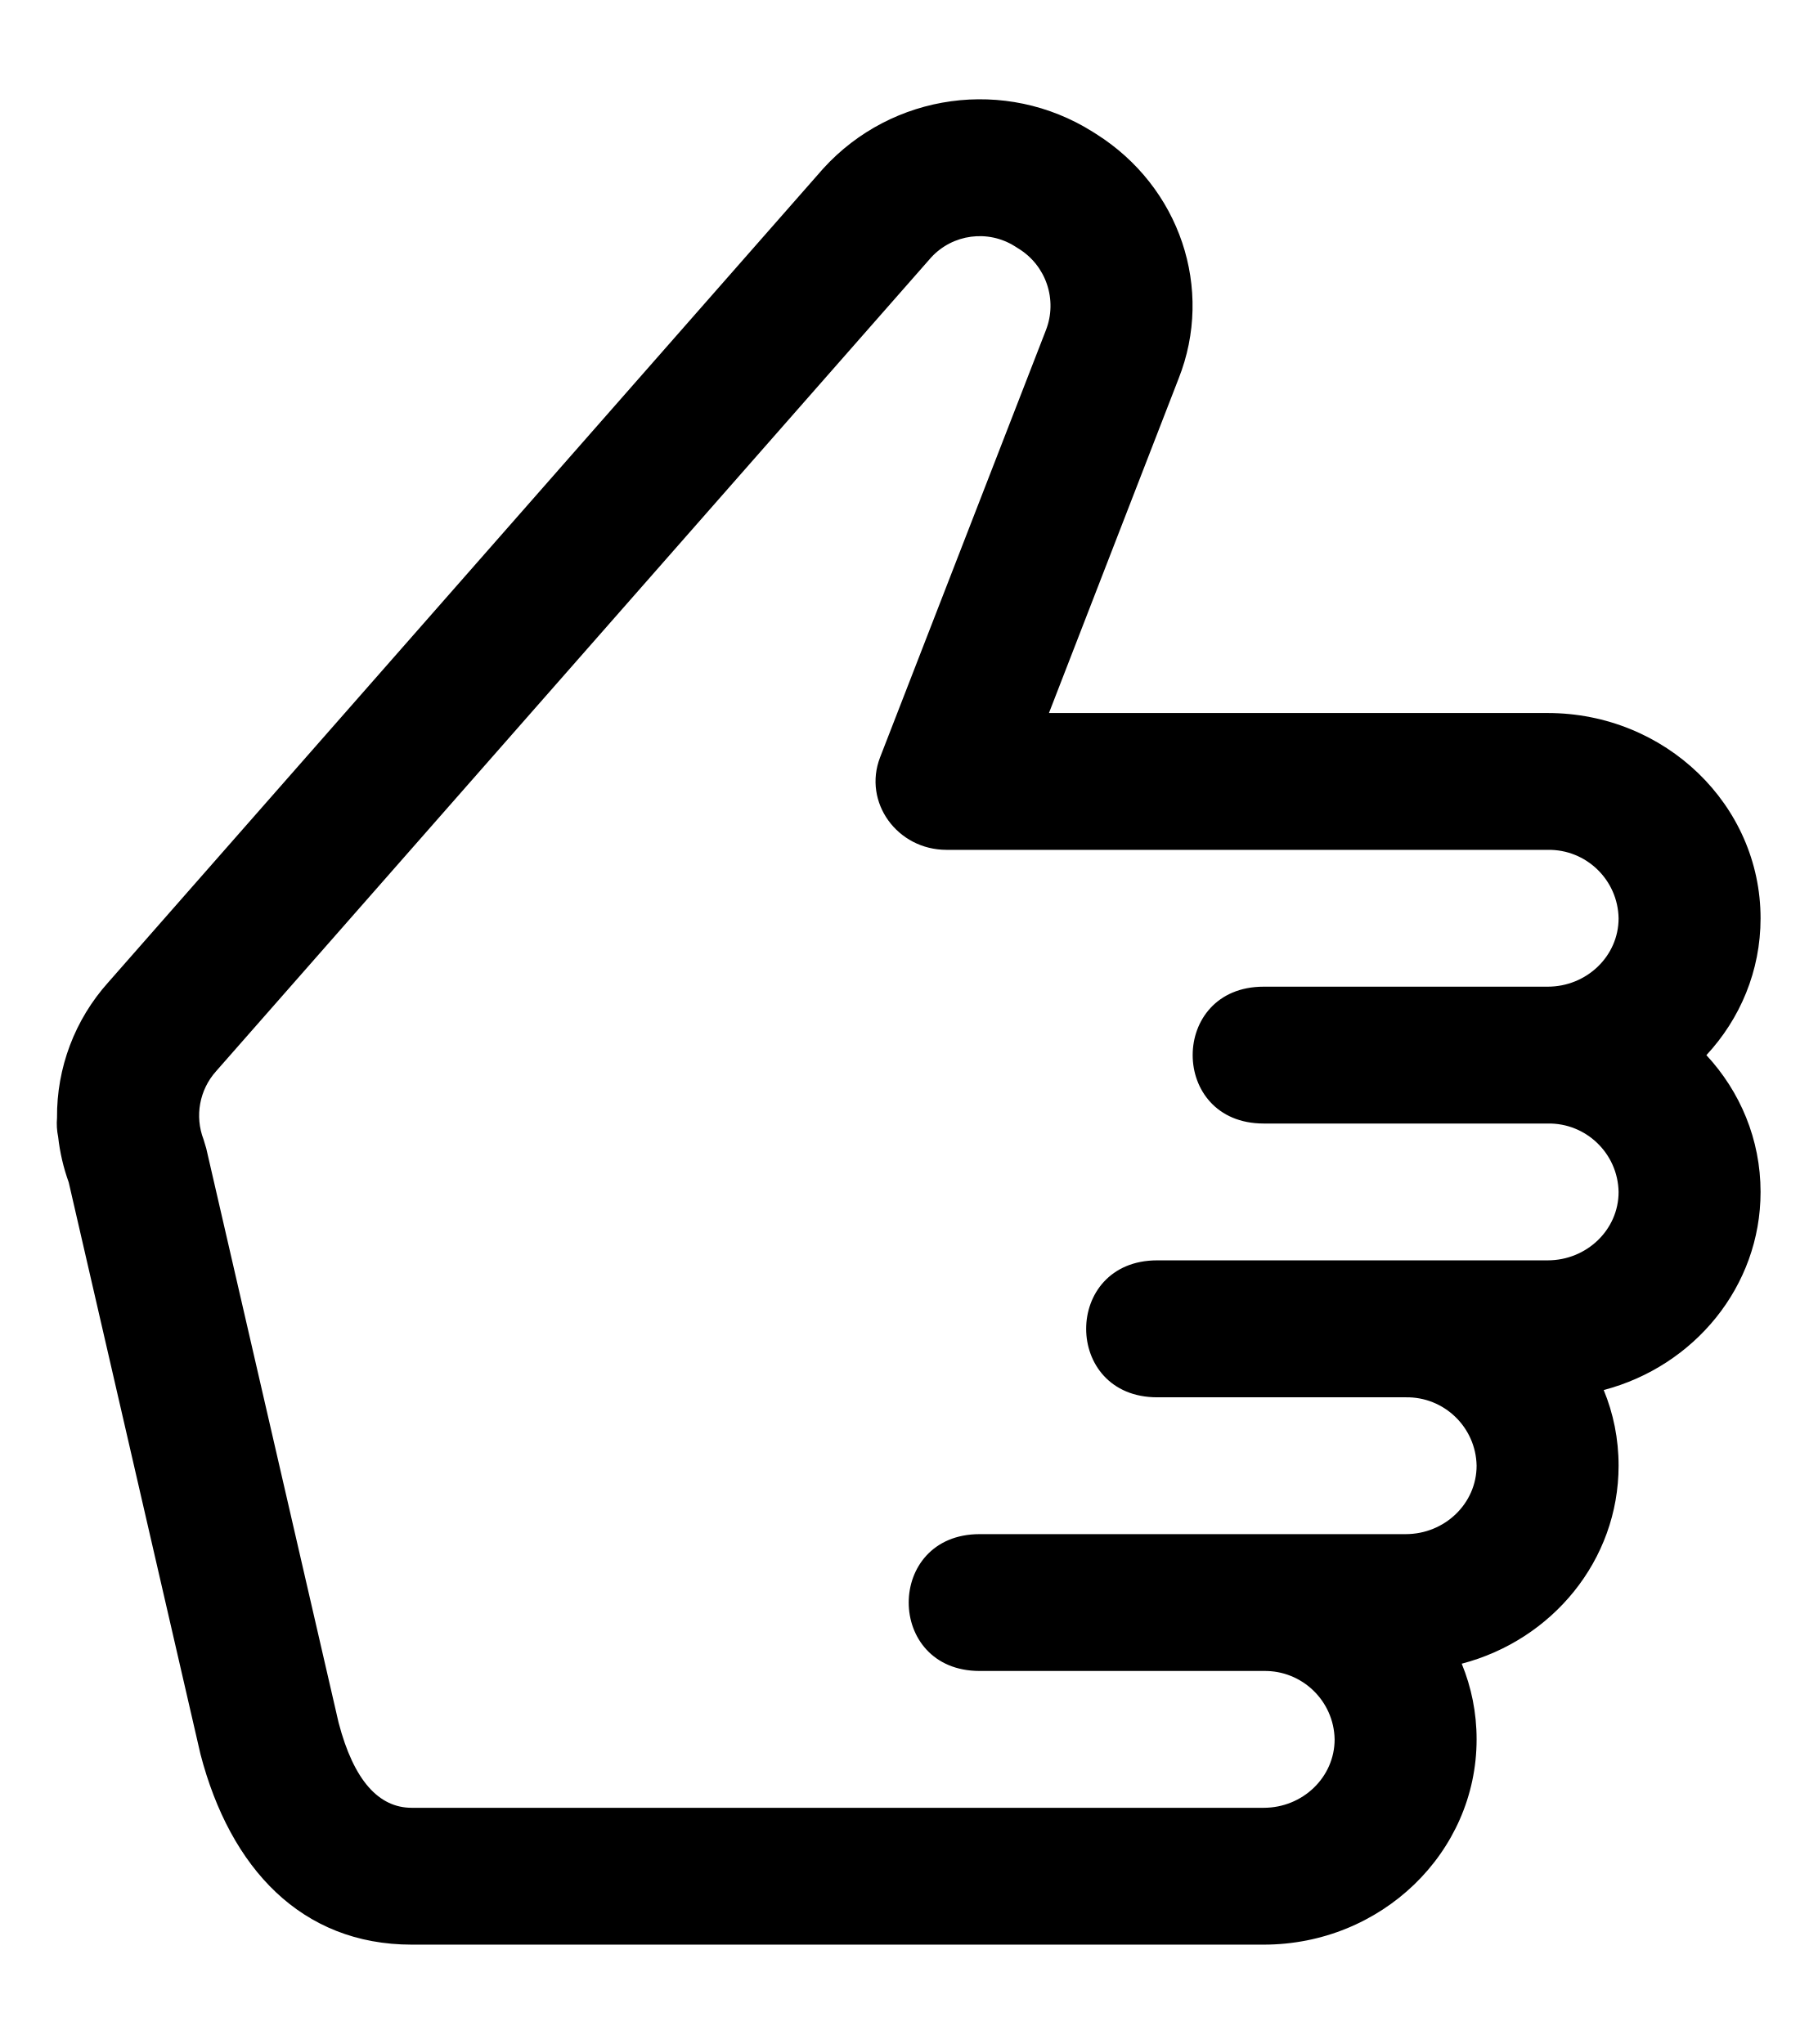
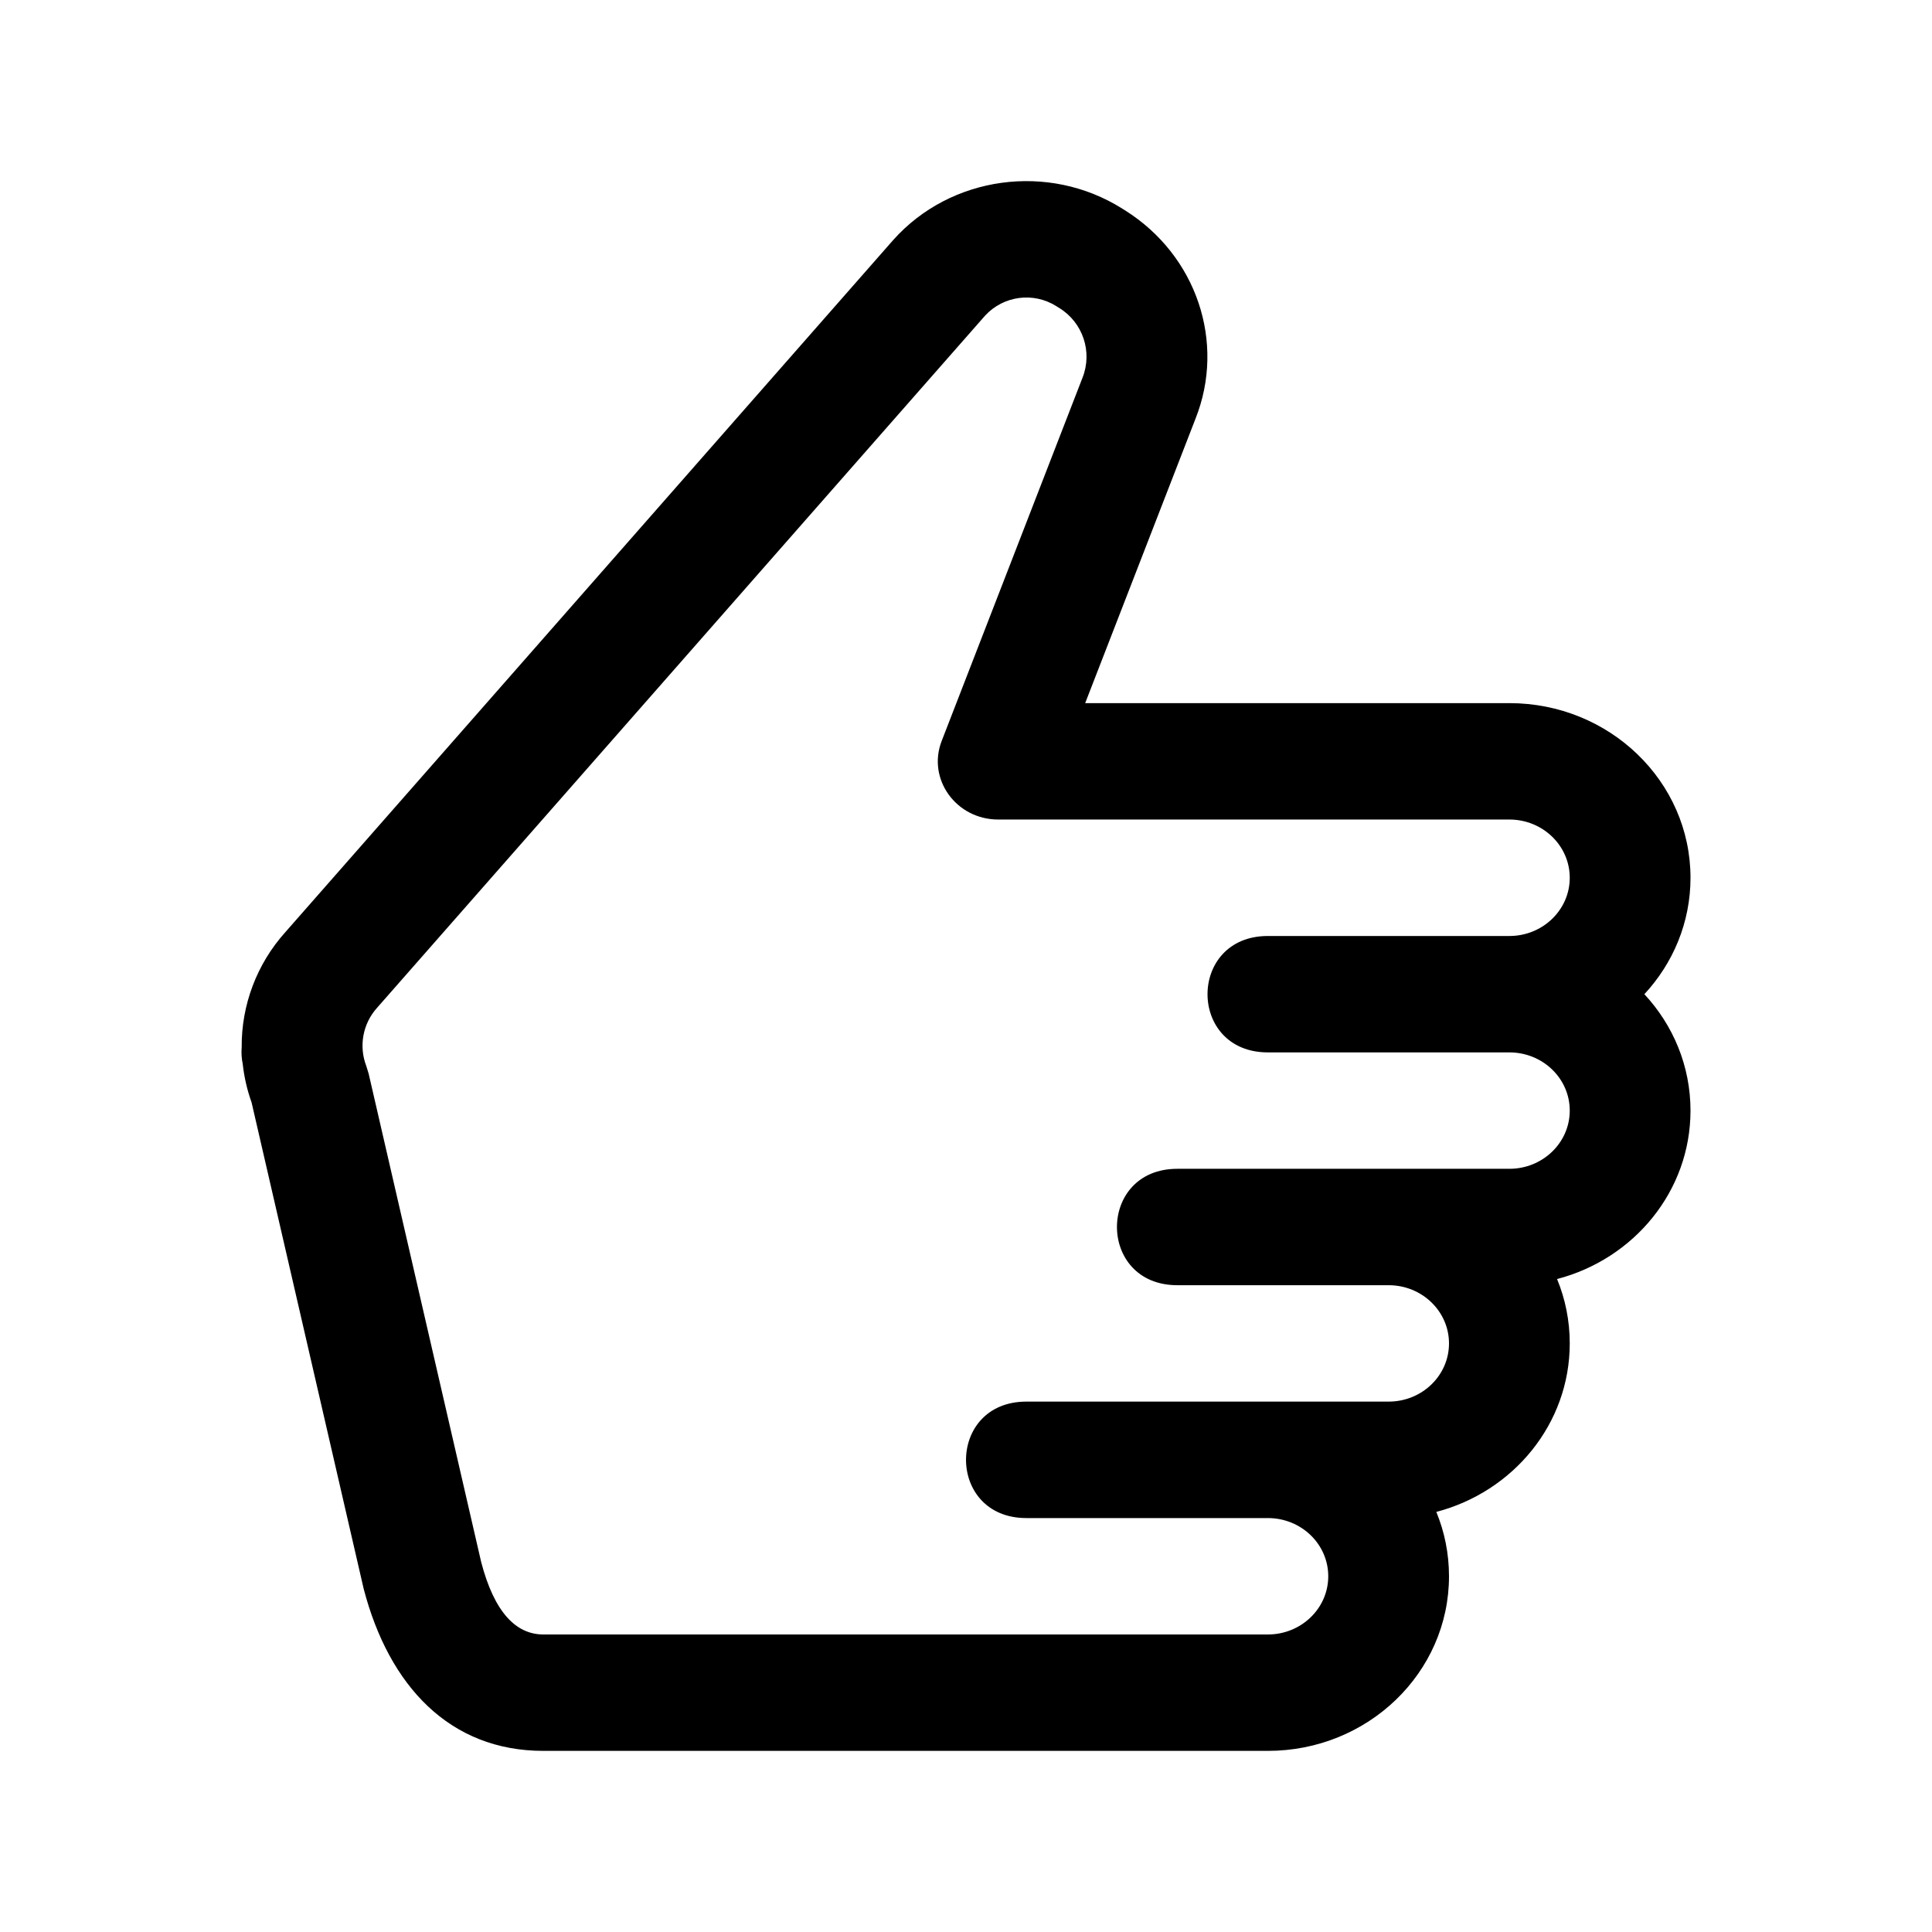
- <svg xmlns="http://www.w3.org/2000/svg" xmlns:xlink="http://www.w3.org/1999/xlink" width="16" height="18">
+ <svg xmlns="http://www.w3.org/2000/svg" xmlns:xlink="http://www.w3.org/1999/xlink" width="32" height="32">
  <defs>
-     <path d="M10.625 14.51h3.75c.345 0 .625-.27.625-.603a.614.614 0 00-.625-.602h-2.187c-.834 0-.834-1.206 0-1.206h3.437c.345 0 .625-.27.625-.602a.614.614 0 00-.625-.603h-2.5c-.833 0-.833-1.205 0-1.205h2.5c.345 0 .625-.27.625-.602a.614.614 0 00-.625-.603h-5.291c-.436 0-.738-.42-.586-.814l1.46-3.762a.591.591 0 00-.243-.72l-.03-.019a.581.581 0 00-.737.098l-6.296 7.167a.585.585 0 00-.11.6l.024.08 1.165 5.056c.134.513.356.75.644.75h7.5c.345 0 .625-.27.625-.603a.614.614 0 00-.625-.602h-2.5c-.833 0-.833-1.205 0-1.205zm6.875-3.013c0 .833-.585 1.535-1.381 1.744.085.206.131.43.131.666 0 .834-.585 1.536-1.381 1.744.085.207.131.431.131.666 0 .999-.84 1.808-1.875 1.808h-7.5c-.97 0-1.598-.671-1.86-1.677l-1.16-5.036a1.748 1.748 0 01-.093-.4.58.58 0 01-.01-.168 1.762 1.762 0 01.45-1.192l6.295-7.167a1.865 1.865 0 012.372-.325l.03.019c.74.466 1.041 1.366.727 2.156l-1.141 2.944h4.39c1.036 0 1.875.81 1.875 1.808 0 .463-.18.885-.477 1.205.297.32.477.742.477 1.205z" id="a" />
+     <path d="M17 23.215h6c.552 0 1-.431 1-.964 0-.532-.448-.964-1-.964h-3.5c-1.333 0-1.333-1.928 0-1.928H25c.552 0 1-.432 1-.964 0-.533-.448-.964-1-.964h-4c-1.333 0-1.333-1.928 0-1.928h4c.552 0 1-.432 1-.964 0-.533-.448-.965-1-.965h-8.466c-.698 0-1.181-.671-.937-1.301l2.334-6.02a.946.946 0 00-.387-1.152l-.048-.03a.93.93 0 00-1.18.157L6.244 16.694a.937.937 0 00-.178.96l.04.129 1.864 8.09c.214.82.569 1.199 1.03 1.199h12c.552 0 1-.432 1-.964 0-.533-.448-.964-1-.964h-4c-1.333 0-1.333-1.929 0-1.929zm11-4.82c0 1.334-.936 2.457-2.21 2.79.136.33.21.69.21 1.066 0 1.334-.936 2.457-2.21 2.791.136.33.21.69.21 1.066C24 27.705 22.657 29 21 29H9c-1.551 0-2.556-1.074-2.976-2.683L4.167 18.26a2.796 2.796 0 01-.147-.64.929.929 0 01-.017-.27 2.82 2.82 0 01.72-1.907L14.794 3.976c.95-1.066 2.574-1.289 3.795-.52l.048.03c1.183.745 1.667 2.185 1.164 3.45l-1.827 4.71H25c1.657 0 3 1.295 3 2.893 0 .74-.289 1.416-.764 1.928.475.511.764 1.187.764 1.928z" id="a" />
  </defs>
-   <use xlink:href="#a" transform="translate(-2 -1)" />
+   <use xlink:href="#a" fill-rule="evenodd" />
</svg>
